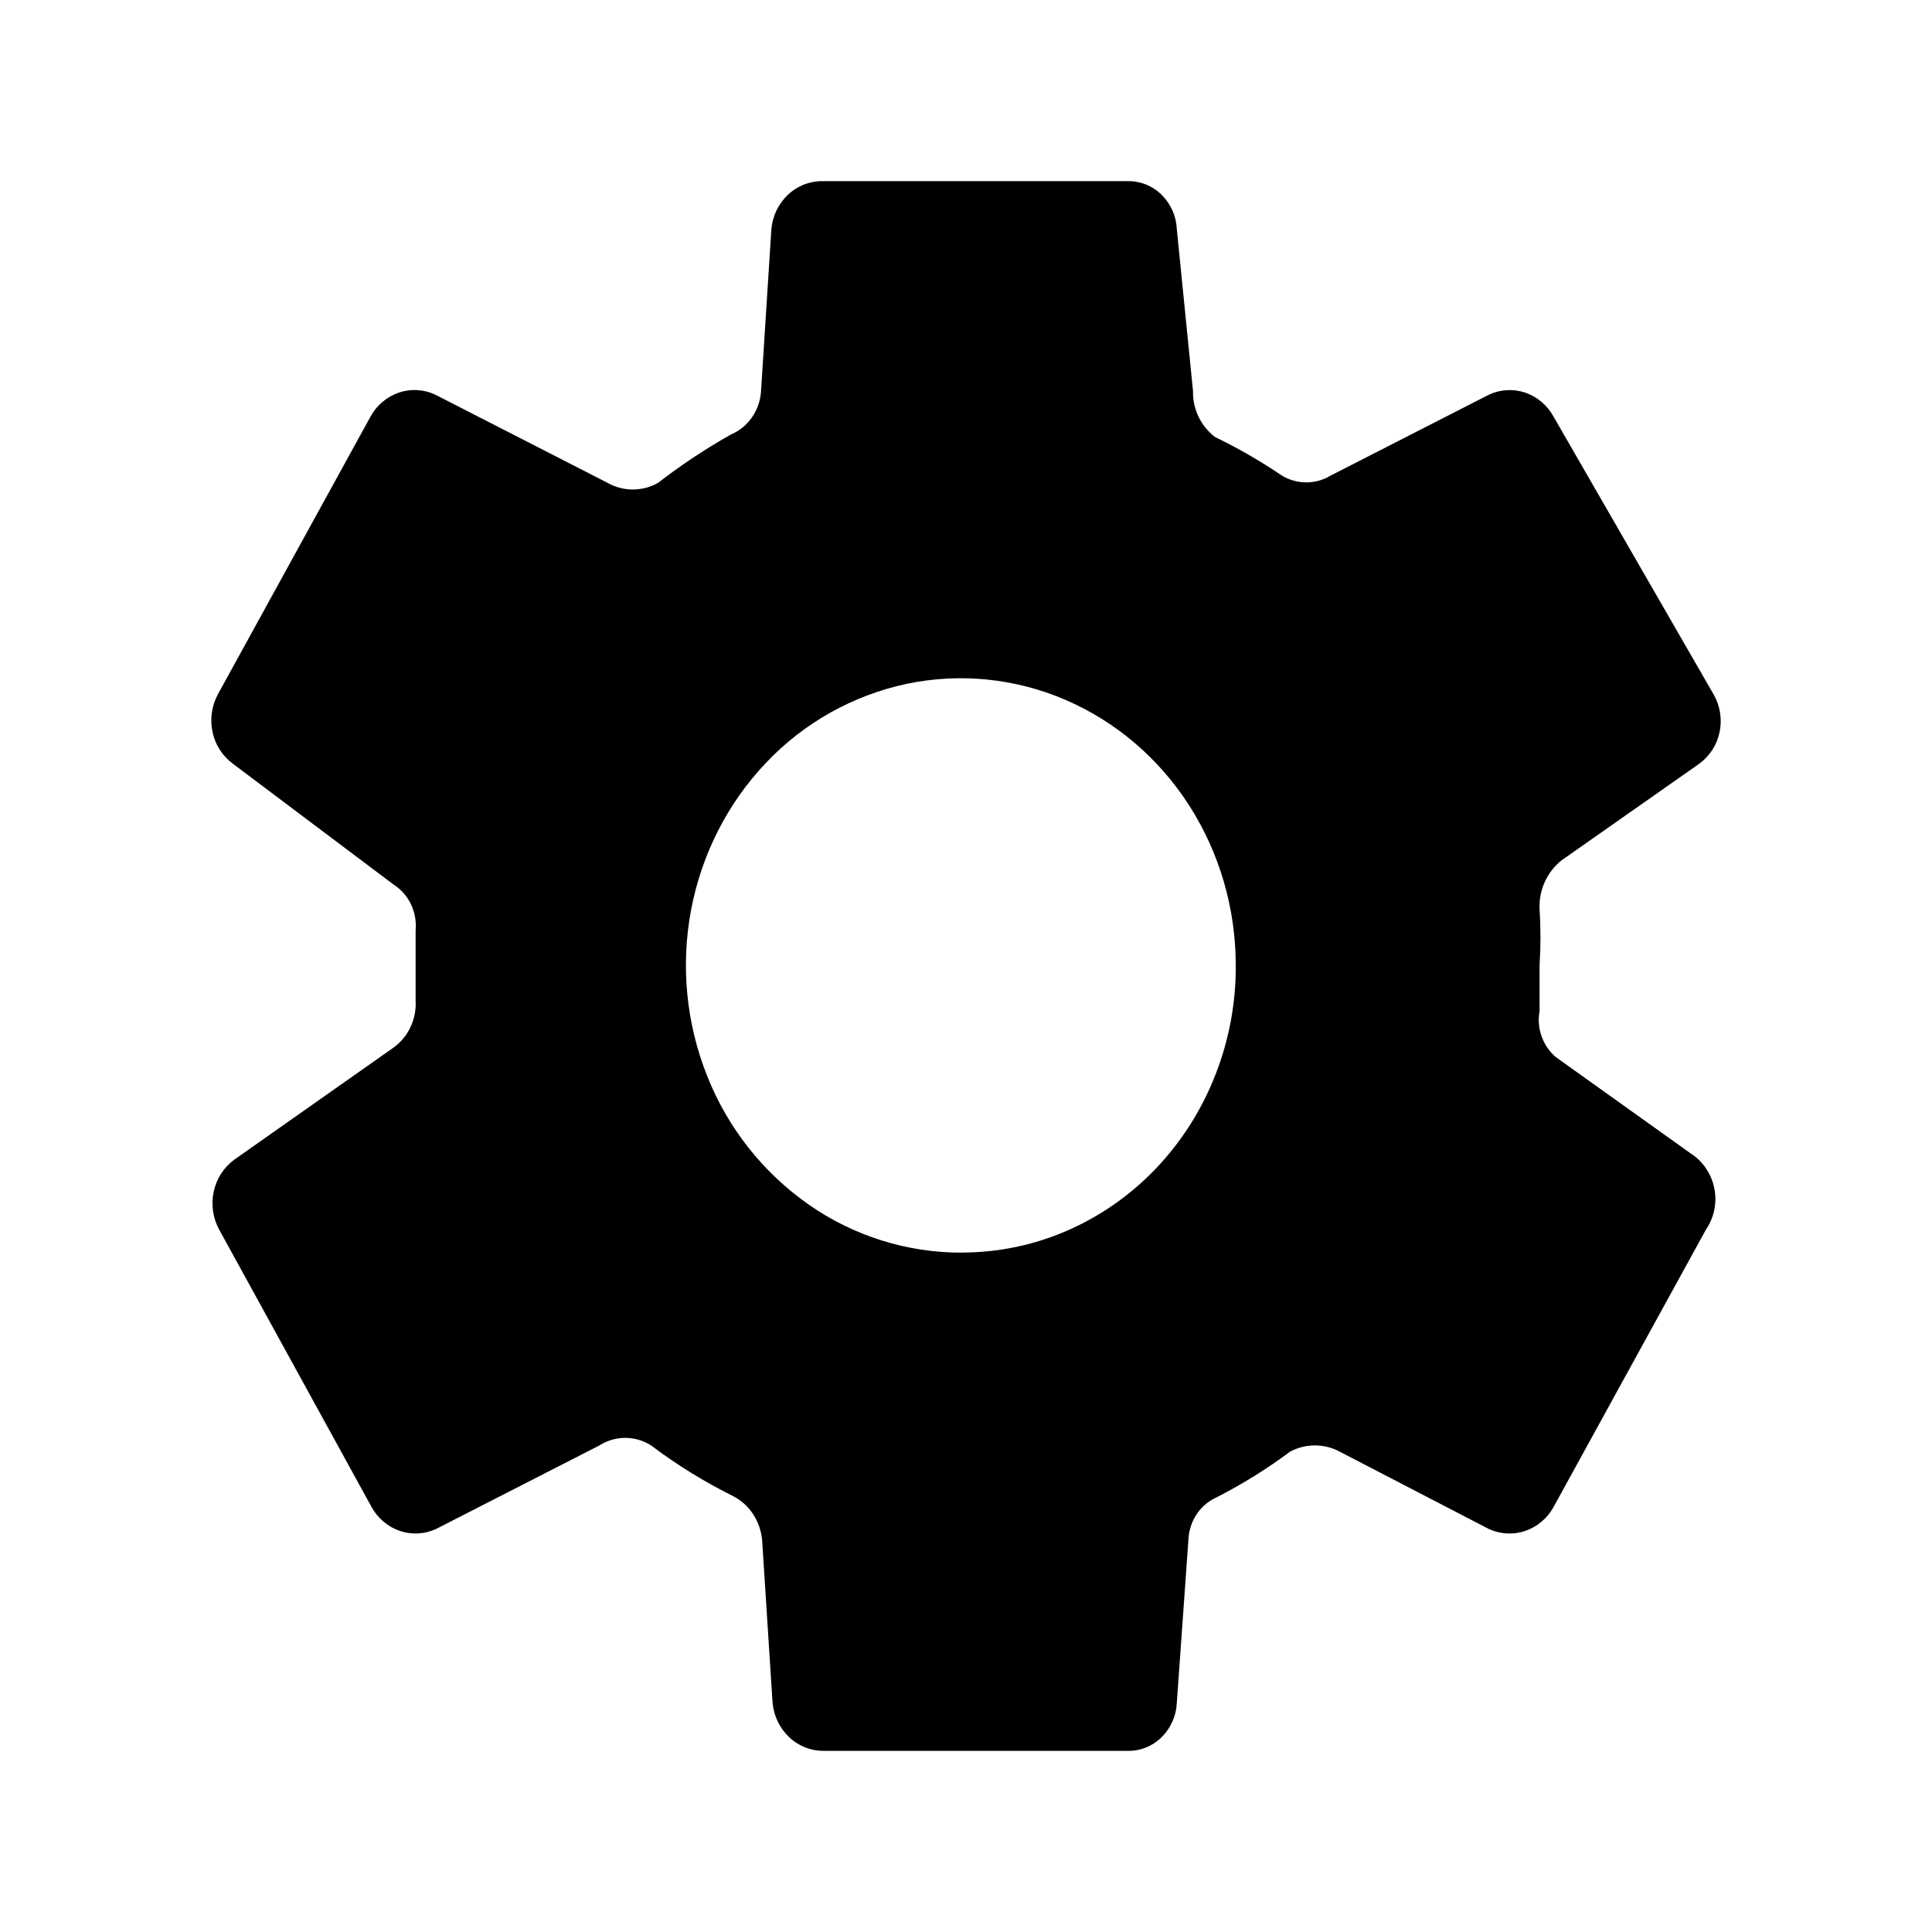
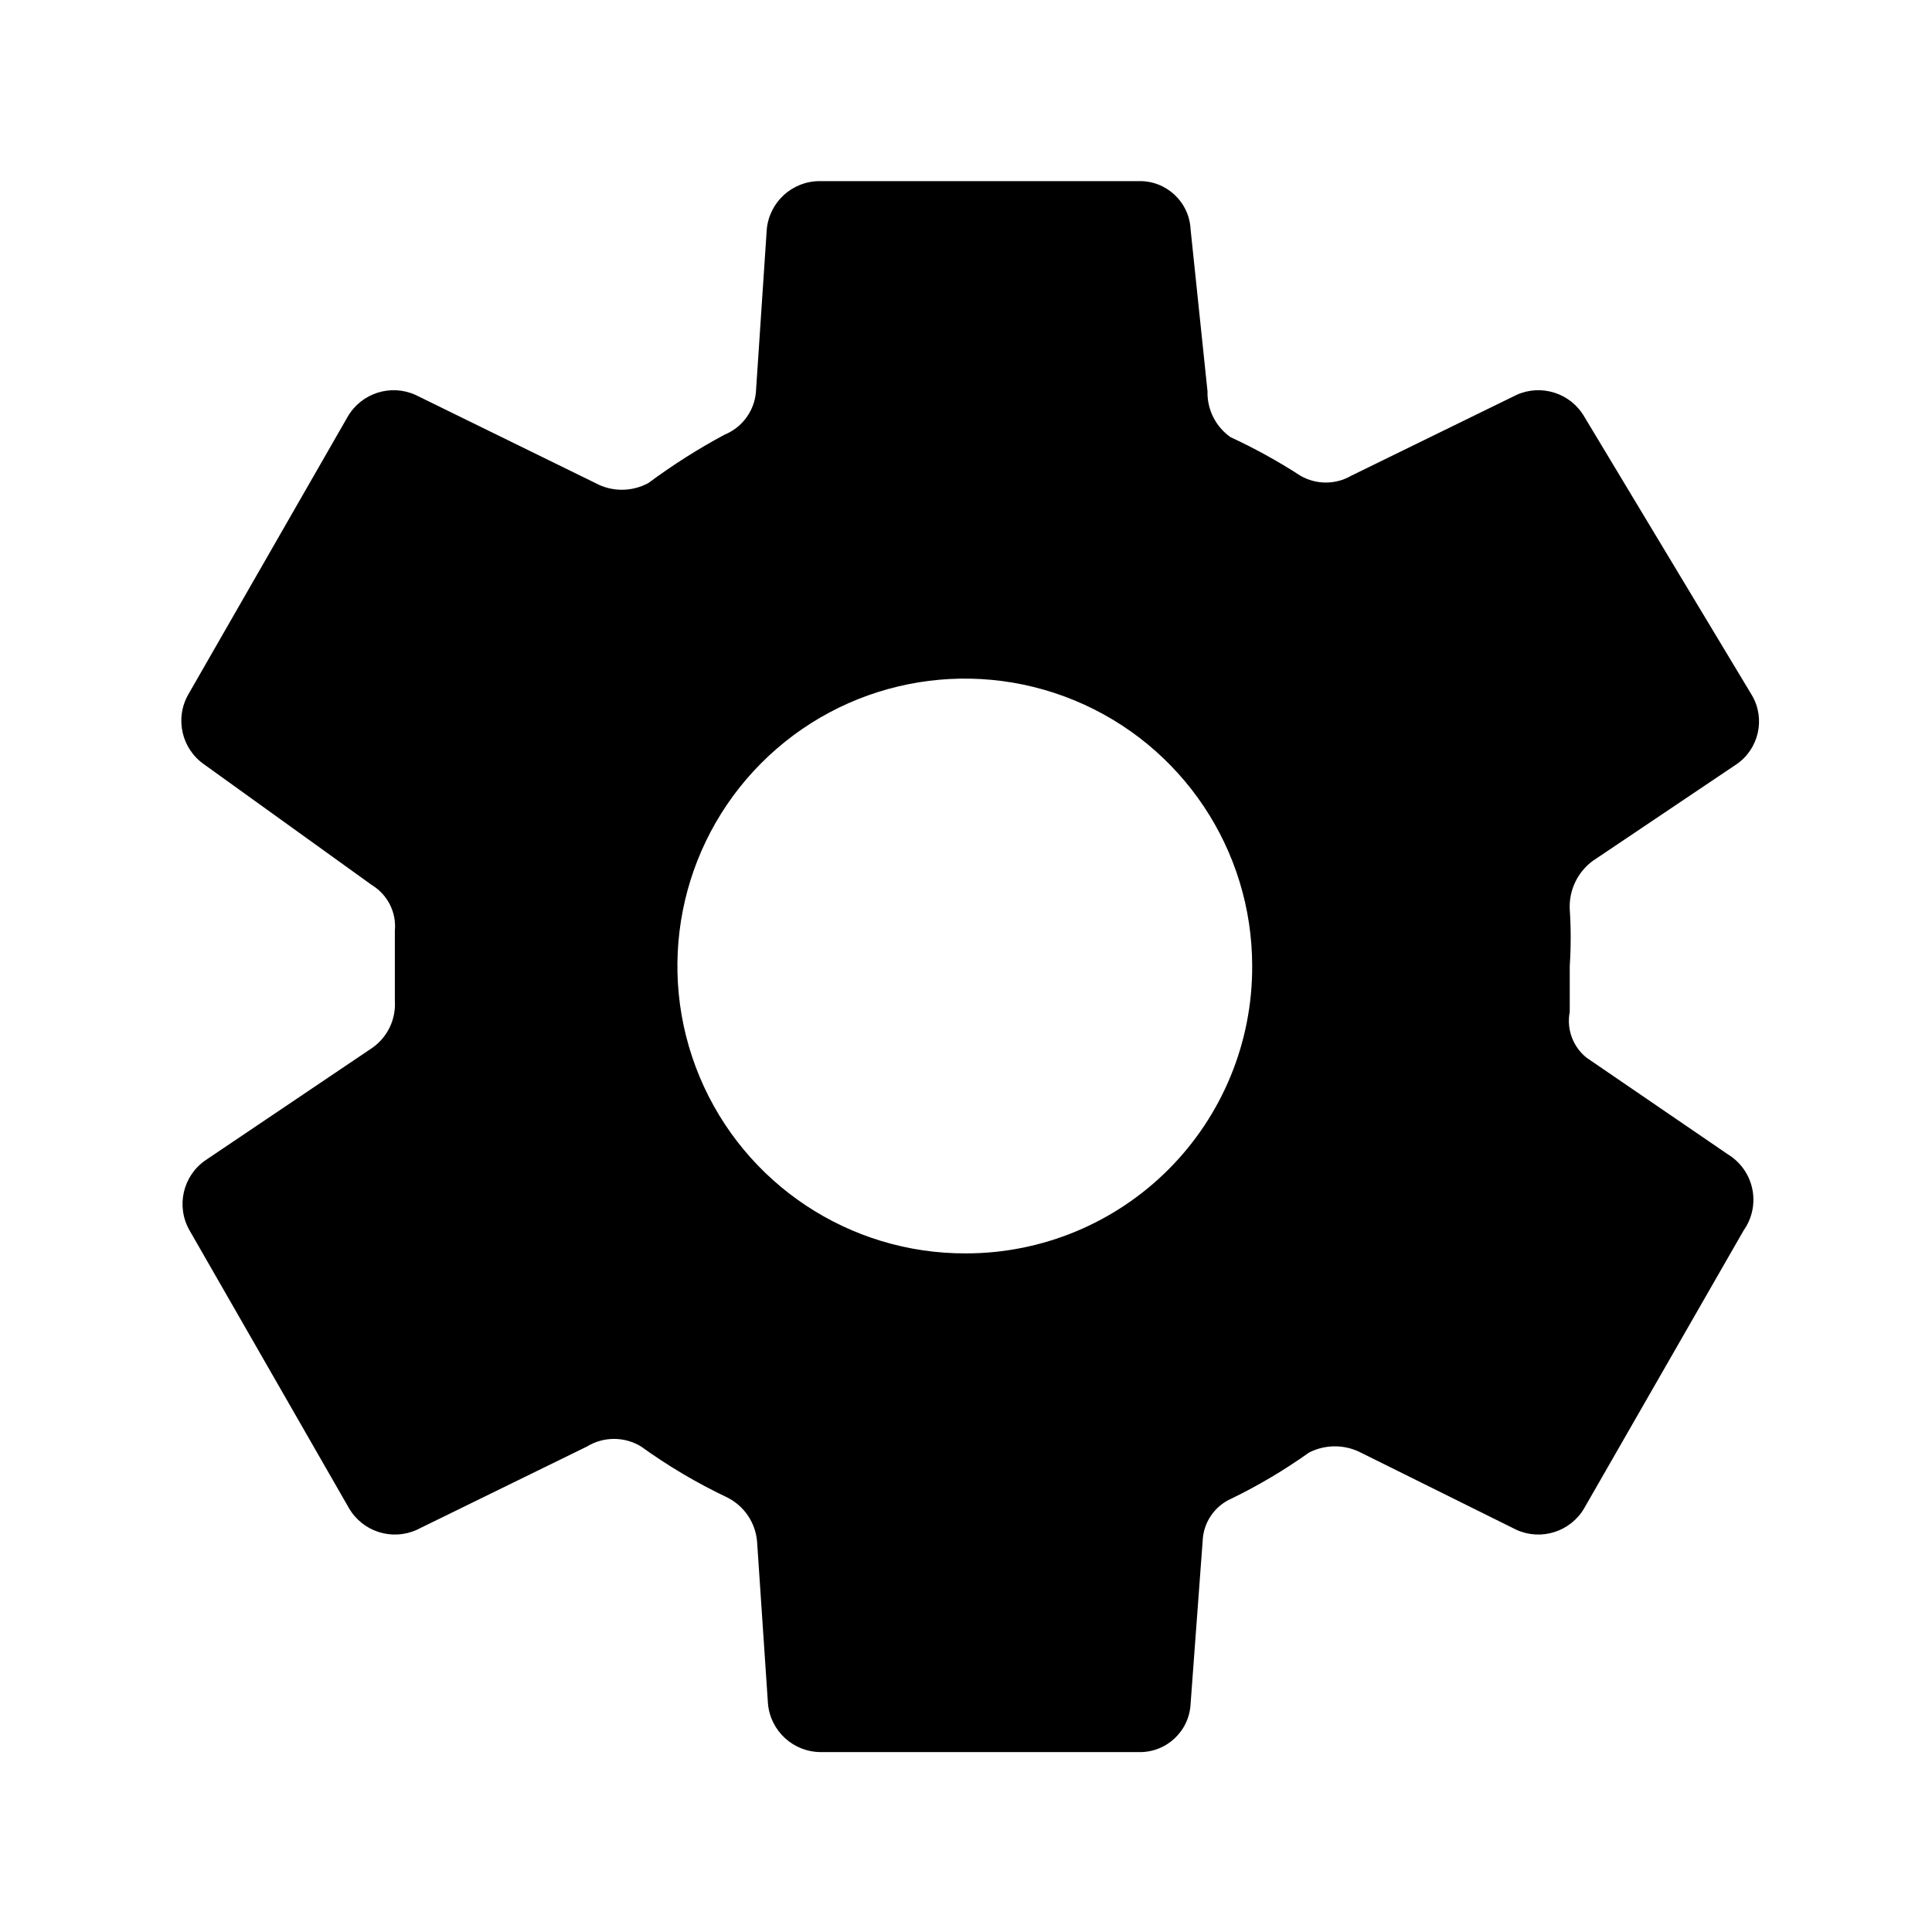
<svg xmlns="http://www.w3.org/2000/svg" data-name="Settings Little" width="16" height="16">
-   <path d="M14.004 9.554l-1.12-.8a.406.406 0 01-.134-.38v-.379c.01-.156.01-.313 0-.47a.487.487 0 01.182-.4l1.139-.799a.431.431 0 00.169-.259.446.446 0 00-.045-.31l-1.33-2.308a.425.425 0 00-.235-.198.404.404 0 00-.3.018l-1.311.67a.389.389 0 01-.402 0 4.448 4.448 0 00-.555-.32.466.466 0 01-.182-.38l-.134-1.34a.428.428 0 00-.127-.287.392.392 0 00-.284-.112H6.809a.411.411 0 00-.285.114.447.447 0 00-.136.286l-.086 1.349a.43.43 0 01-.077.211.405.405 0 01-.171.138c-.21.118-.412.252-.603.4a.425.425 0 01-.421 0l-1.426-.73a.404.404 0 00-.3-.017.425.425 0 00-.235.198L1.806 5.747a.457.457 0 00-.046.315.44.44 0 00.17.264l1.33 1c.061.039.111.095.143.162a.415.415 0 01.039.217v.58a.456.456 0 01-.042.22.435.435 0 01-.14.17l-1.32.929a.441.441 0 00-.17.264.457.457 0 00.045.315l1.263 2.299a.425.425 0 00.235.197.404.404 0 00.301-.018l1.349-.69a.398.398 0 01.43 0c.214.162.442.302.68.42a.437.437 0 01.166.152c.042.065.067.14.073.218l.086 1.34c.01.109.058.21.136.284.078.075.18.115.285.115h2.516a.392.392 0 00.284-.112.428.428 0 00.127-.288l.096-1.349a.411.411 0 01.067-.209.387.387 0 01.163-.14 4.27 4.27 0 00.612-.38.434.434 0 01.411 0l1.234.64c.095.044.202.05.301.017a.425.425 0 00.235-.197l1.263-2.299a.45.45 0 000-.507.428.428 0 00-.124-.122zm-6.037.82a2.208 2.208 0 01-1.268-.397 2.358 2.358 0 01-.842-1.065 2.476 2.476 0 01-.134-1.375c.087-.462.303-.886.621-1.22a2.25 2.25 0 011.166-.654c.442-.092.9-.046 1.316.134.417.18.773.484 1.024.876.25.391.384.851.384 1.322.002.312-.056.62-.17.91-.113.288-.28.55-.49.771-.211.221-.461.396-.737.516-.276.12-.572.181-.87.181z" />
+   <path d="M14.31 9.56l-1.17-.8a.39.39 0 01-.14-.38V8a3.59 3.59 0 000-.47.47.47 0 01.19-.4l1.19-.8a.43.43 0 00.13-.57l-1.39-2.31a.44.44 0 00-.56-.18l-1.37.67a.42.42 0 01-.42 0 4.71 4.71 0 00-.58-.32.45.45 0 01-.19-.38L9.86 1.9a.42.42 0 00-.43-.4H6.79a.44.44 0 00-.44.4l-.09 1.35A.42.42 0 016 3.6a5.14 5.14 0 00-.63.4.46.46 0 01-.44 0l-1.49-.73a.44.44 0 00-.56.18l-1.32 2.3a.44.44 0 00.13.58l1.39 1a.4.4 0 01.19.38V8.29a.44.44 0 01-.19.39l-1.38.93a.44.44 0 00-.13.58l1.32 2.3a.44.44 0 00.56.18l1.41-.69a.43.43 0 01.45 0 4.57 4.57 0 00.71.42.45.45 0 01.25.37l.09 1.34a.44.44 0 00.44.4h2.63a.42.42 0 00.43-.4l.1-1.35a.4.4 0 01.24-.35 4.5 4.5 0 00.64-.38.47.47 0 01.43 0l1.29.64a.44.44 0 00.56-.18l1.32-2.3a.44.44 0 00-.13-.63zM8 10.38A2.38 2.38 0 1110.37 8 2.37 2.37 0 018 10.38z" />
</svg>
